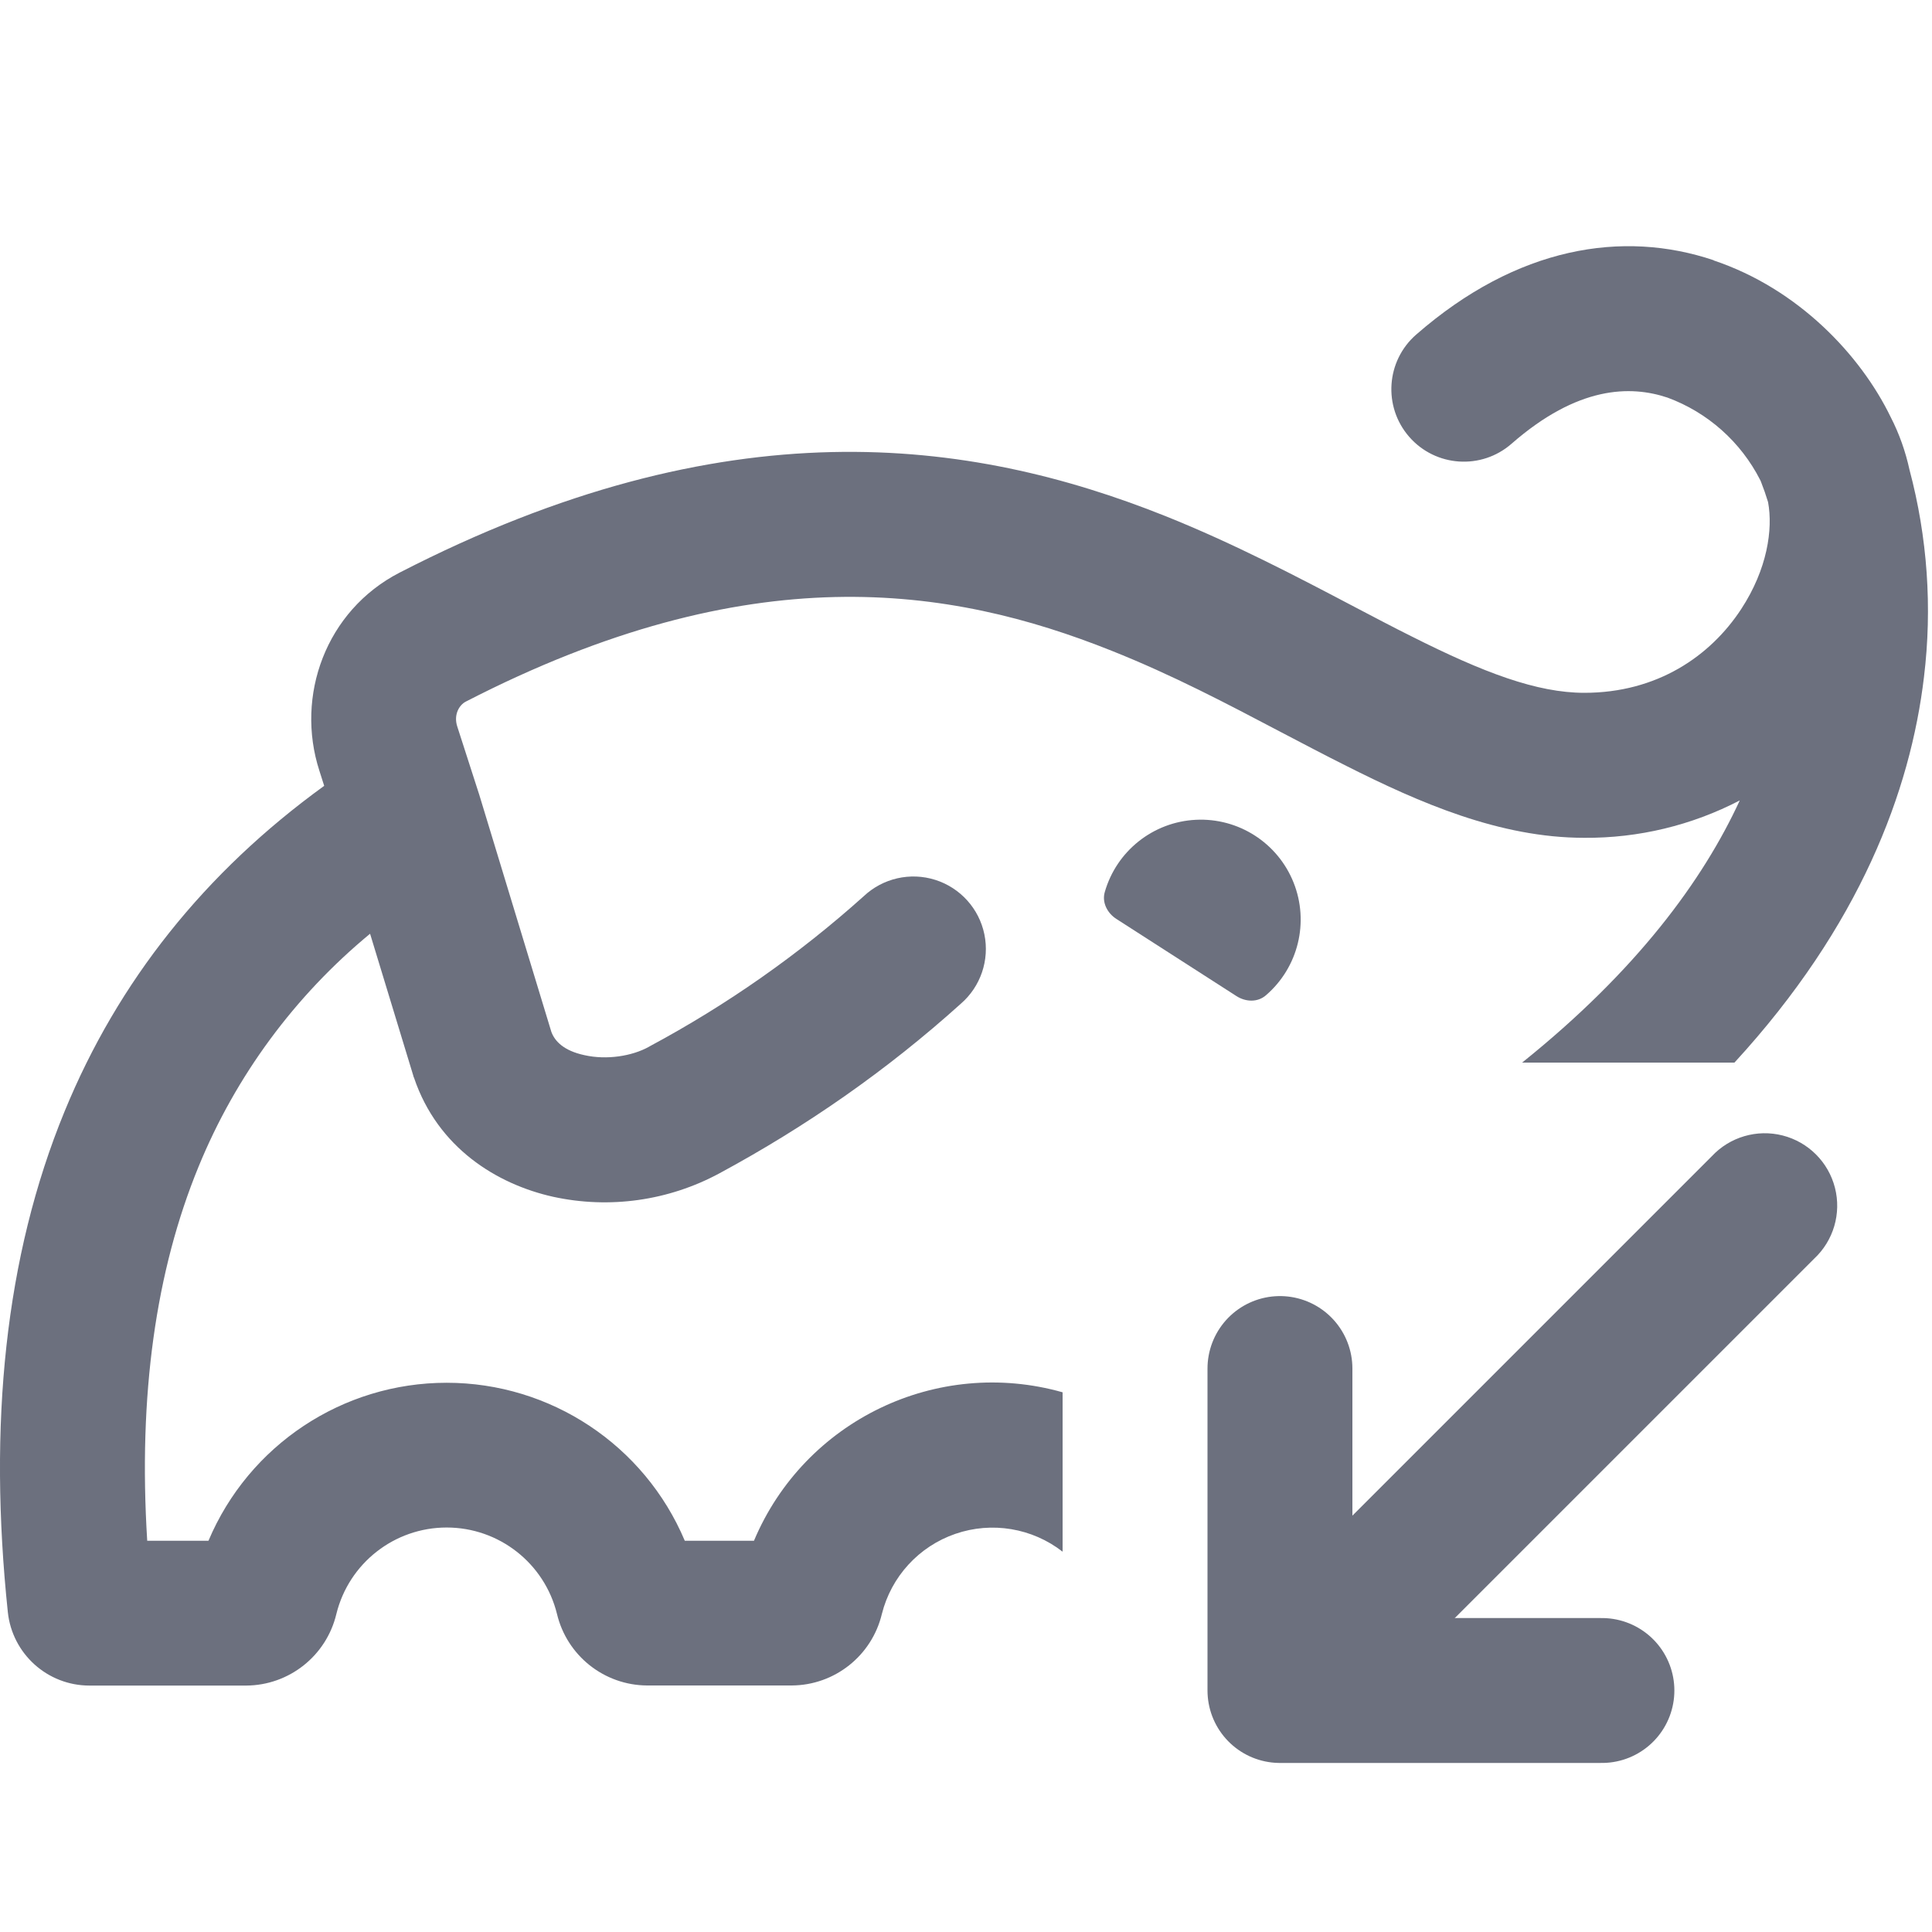
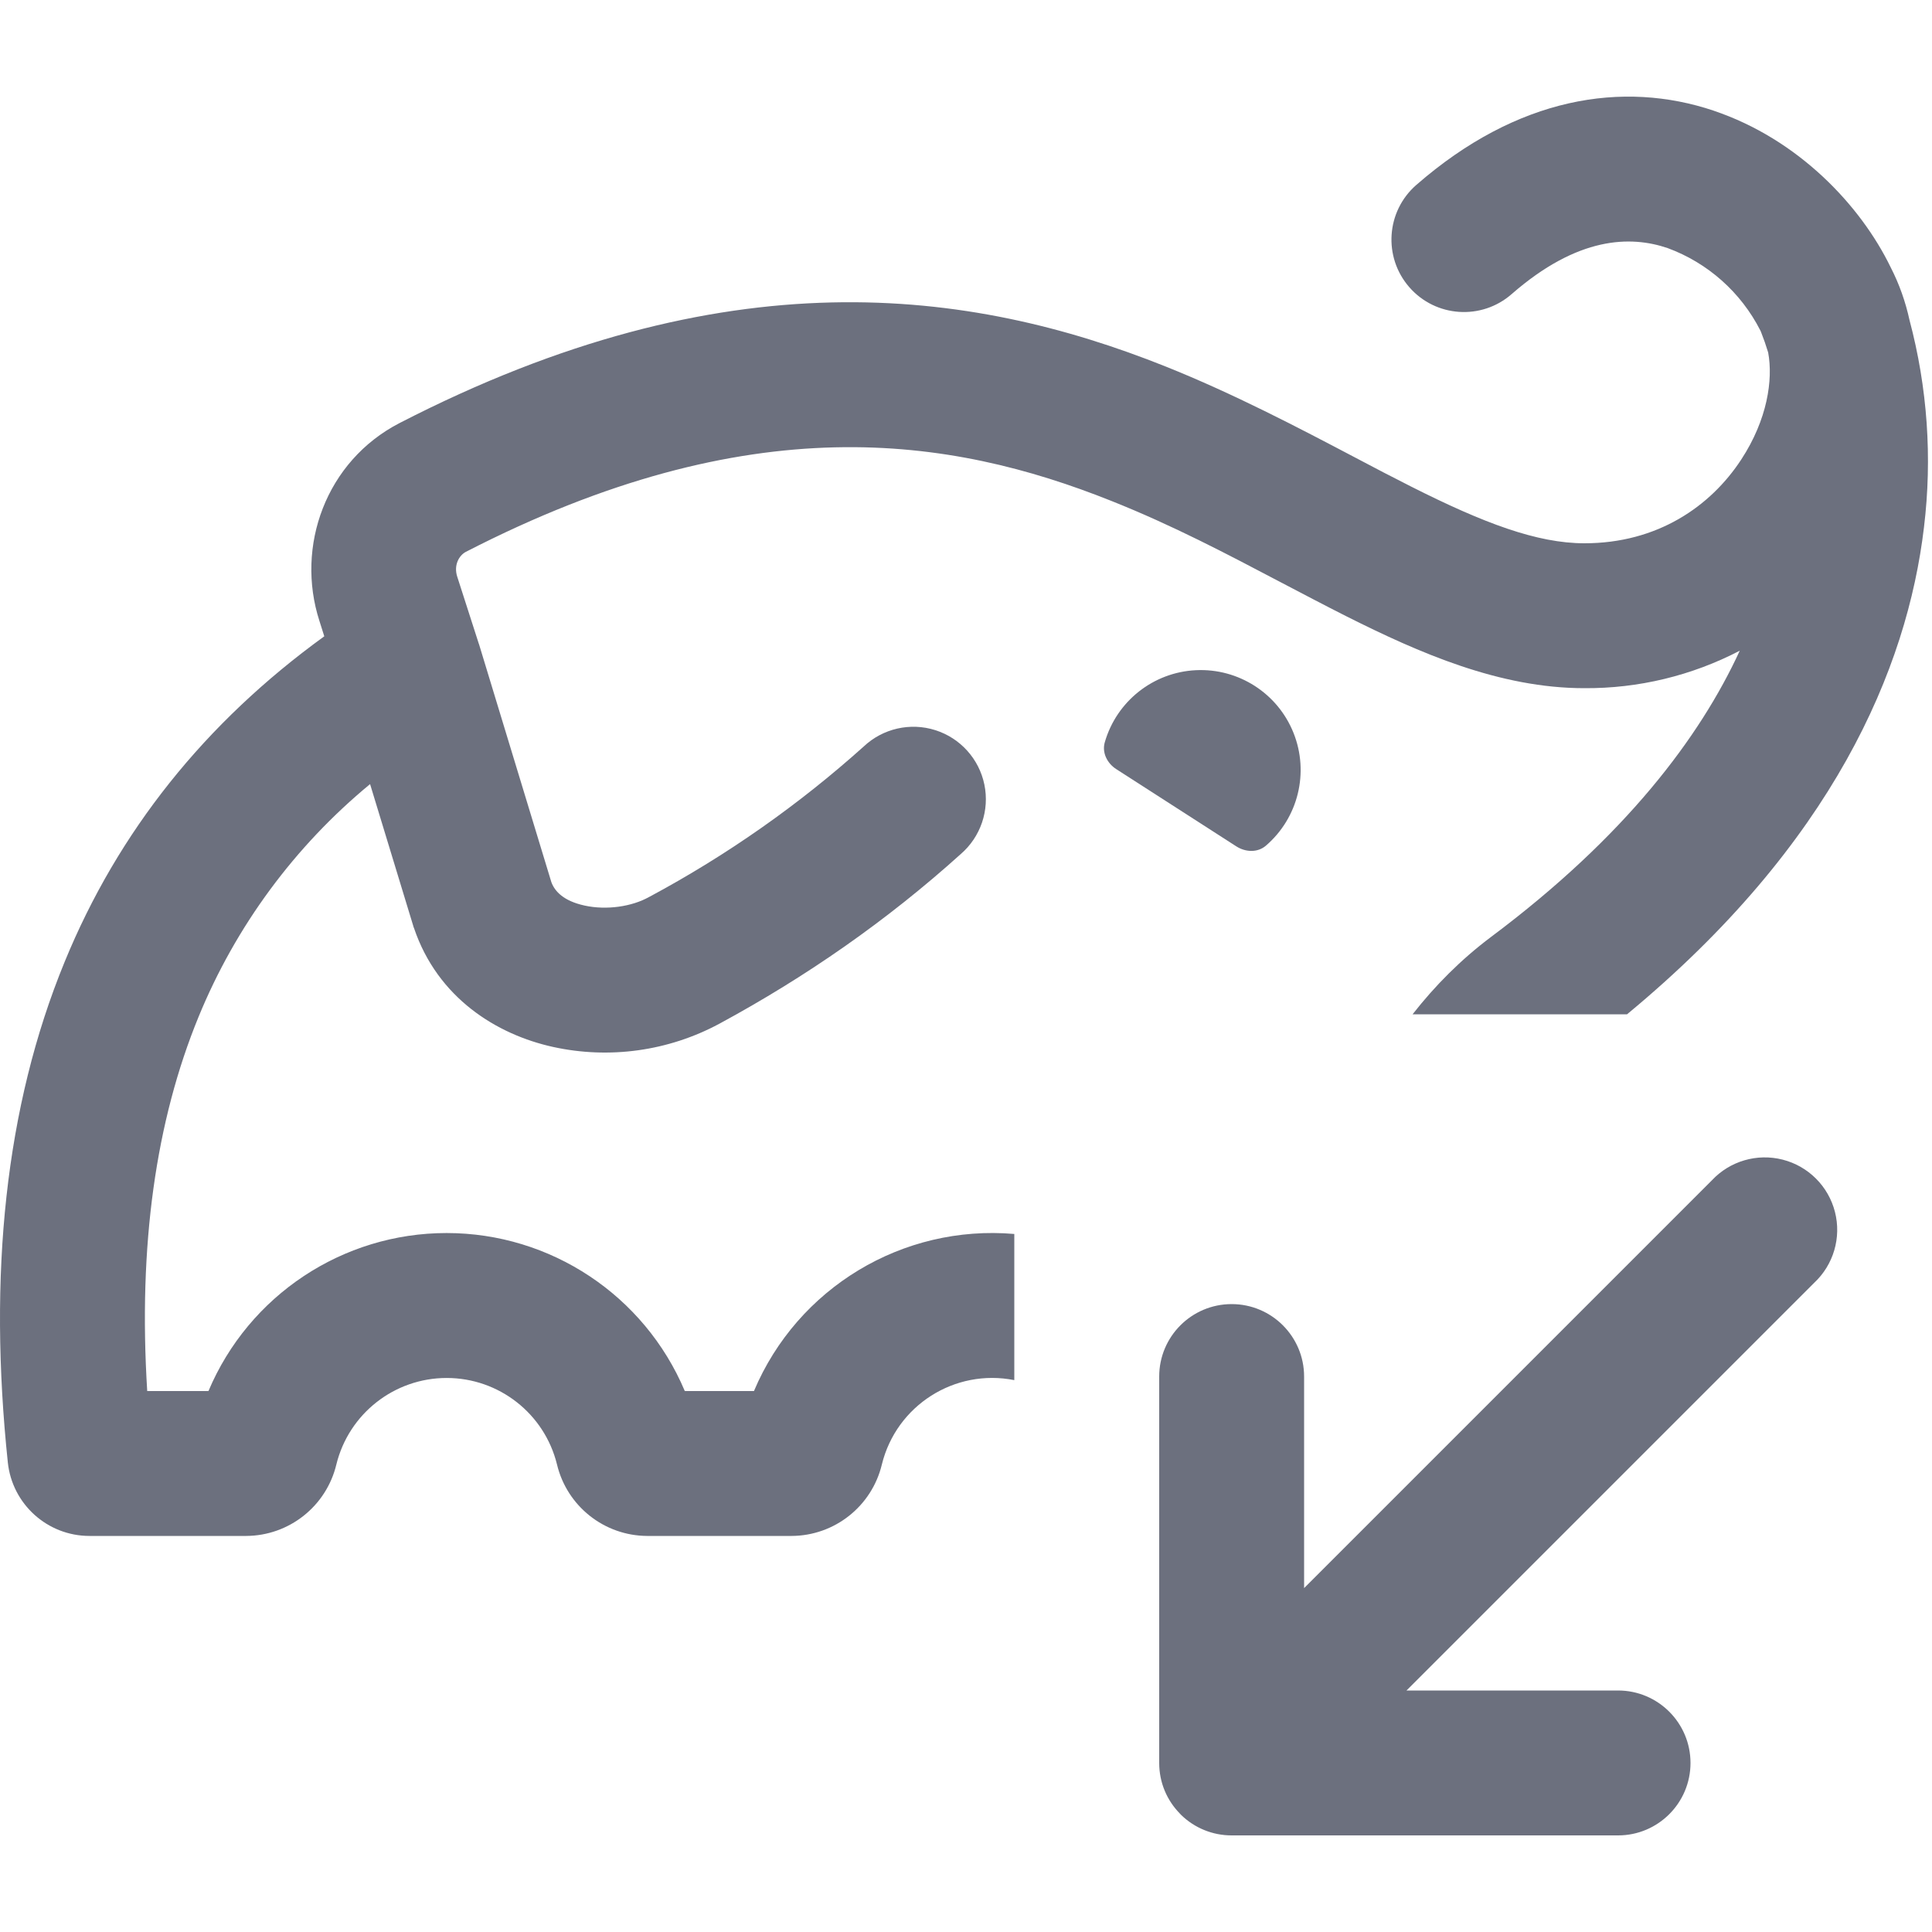
<svg xmlns="http://www.w3.org/2000/svg" width="20" height="20" viewBox="0 0 20 20" fill="none">
-   <path fill-rule="evenodd" clip-rule="evenodd" d="M17.74 2.696c.876.294 1.521.98 1.832 1.621.09.175.154.358.195.546a5.676 5.676 0 0 1 .15 2.145c-.14 1.177-.66 2.575-1.962 3.992h-2.198c1.19-.955 1.872-1.888 2.253-2.714a3.434 3.434 0 0 1-1.61.387c-.876 0-1.708-.364-2.464-.745-.23-.115-.453-.233-.677-.35-.561-.295-1.12-.59-1.753-.842-1.672-.668-3.74-.989-6.684.527-.07.036-.127.137-.089.256l.223.692.004.012.748 2.46c.036.096.128.194.342.24.231.052.494.01.668-.087l.01-.006a11.34 11.34 0 0 0 2.214-1.553.75.75 0 1 1 1.004 1.114c-.767.691-1.6 1.27-2.5 1.756a2.501 2.501 0 0 1-1.72.242c-.583-.13-1.195-.507-1.44-1.232l-.005-.011-.003-.012-.447-1.468a6.145 6.145 0 0 0-1.775 2.41c-.444 1.081-.626 2.367-.532 3.874h.634a2.676 2.676 0 0 1 4.931 0h.716A2.676 2.676 0 0 1 11 14.413v1.65a1.181 1.181 0 0 0-1.871.645.965.965 0 0 1-.934.74H6.699a.965.965 0 0 1-.933-.74 1.176 1.176 0 0 0-2.284 0 .965.965 0 0 1-.934.741H.926a.85.85 0 0 1-.845-.761c-.203-1.936-.032-3.676.588-5.184.553-1.347 1.45-2.473 2.687-3.369l-.05-.157c-.25-.774.066-1.656.83-2.05 3.376-1.738 5.902-1.395 7.927-.586.71.284 1.376.634 1.958.94.208.109.405.213.59.305.748.377 1.3.585 1.79.585.754 0 1.305-.38 1.624-.867.27-.413.33-.825.278-1.107a2.754 2.754 0 0 0-.075-.215l-.006-.013a1.76 1.76 0 0 0-.96-.854c-.383-.128-.928-.123-1.615.478a.75.75 0 1 1-.987-1.13c1.046-.913 2.14-1.086 3.08-.77z" fill="#6C707E" />
-   <path fill-rule="evenodd" clip-rule="evenodd" d="M11.557 9.513c-.095-.061-.152-.172-.12-.28a1.034 1.034 0 1 1 1.668 1.07c-.086.075-.21.07-.306.008l-1.242-.798z" fill="#6C707E" />
-   <path d="M18.78 13.03a.75.75 0 1 0-1.06-1.06l1.06 1.06zm-1.06-1.06l-5 5 1.06 1.06 5-5-1.06-1.06z" fill="#6C707E" />
-   <path d="M16.583 17.5H13.25v-3.333" stroke="#6C707E" stroke-width="1.5" stroke-linecap="round" stroke-linejoin="round" />
+   <path fill-rule="evenodd" clip-rule="evenodd" d="M17.74 1.146c.876.295 1.521.98 1.832 1.621.09.175.154.358.195.546a5.676 5.676 0 0 1 .15 2.145c-.174 1.467-.942 3.279-3.074 5.042h-2.22c.233-.298.502-.568.811-.8 1.392-1.041 2.162-2.066 2.576-2.964a3.434 3.434 0 0 1-1.61.388c-.876 0-1.708-.365-2.464-.745-.23-.116-.453-.234-.677-.351-.561-.295-1.12-.59-1.753-.842-1.672-.668-3.74-.988-6.684.527-.07.037-.127.137-.089.256l.223.693.004.011.748 2.46c.036.096.128.194.342.241.231.051.494.01.668-.088l.01-.005a11.342 11.342 0 0 0 2.214-1.554.75.75 0 1 1 1.004 1.114c-.767.691-1.6 1.27-2.5 1.757a2.501 2.501 0 0 1-1.72.24c-.583-.128-1.195-.506-1.44-1.23l-.005-.012-.003-.011-.447-1.468a6.145 6.145 0 0 0-1.775 2.408c-.444 1.082-.626 2.368-.532 3.875h.634a2.676 2.676 0 0 1 4.931 0h.716a2.676 2.676 0 0 1 2.695-1.626v1.513a1.176 1.176 0 0 0-1.371.873.965.965 0 0 1-.934.74H6.699a.965.965 0 0 1-.933-.74 1.176 1.176 0 0 0-2.284 0 .965.965 0 0 1-.934.74H.926a.85.85 0 0 1-.845-.761C-.122 13.204.05 11.463.67 9.955c.553-1.347 1.45-2.472 2.687-3.368l-.05-.158c-.25-.773.066-1.656.83-2.05 3.376-1.738 5.902-1.395 7.927-.586.71.284 1.376.634 1.958.94.208.11.405.213.59.306.748.377 1.3.585 1.79.585.754 0 1.305-.38 1.624-.868.27-.413.33-.825.278-1.107a2.754 2.754 0 0 0-.075-.215l-.006-.013a1.76 1.76 0 0 0-.96-.853c-.383-.13-.928-.123-1.615.477a.75.75 0 1 1-.987-1.13c1.046-.913 2.14-1.085 3.08-.769z" fill="#6C707E" />
+   <path fill-rule="evenodd" clip-rule="evenodd" d="M11.557 7.963c-.095-.06-.152-.172-.12-.28a1.034 1.034 0 1 1 1.668 1.071c-.086.074-.21.069-.306.008l-1.242-.799zM16.75 19a.75.75 0 0 0 0-1.5h-2.19l4.22-4.22a.75.75 0 1 0-1.06-1.06l-4.22 4.22v-2.19a.75.75 0 0 0-1.5 0v4c0 .204.081.388.213.523l.013.014a.748.748 0 0 0 .524.213h4z" fill="#6C707E" />
</svg>
